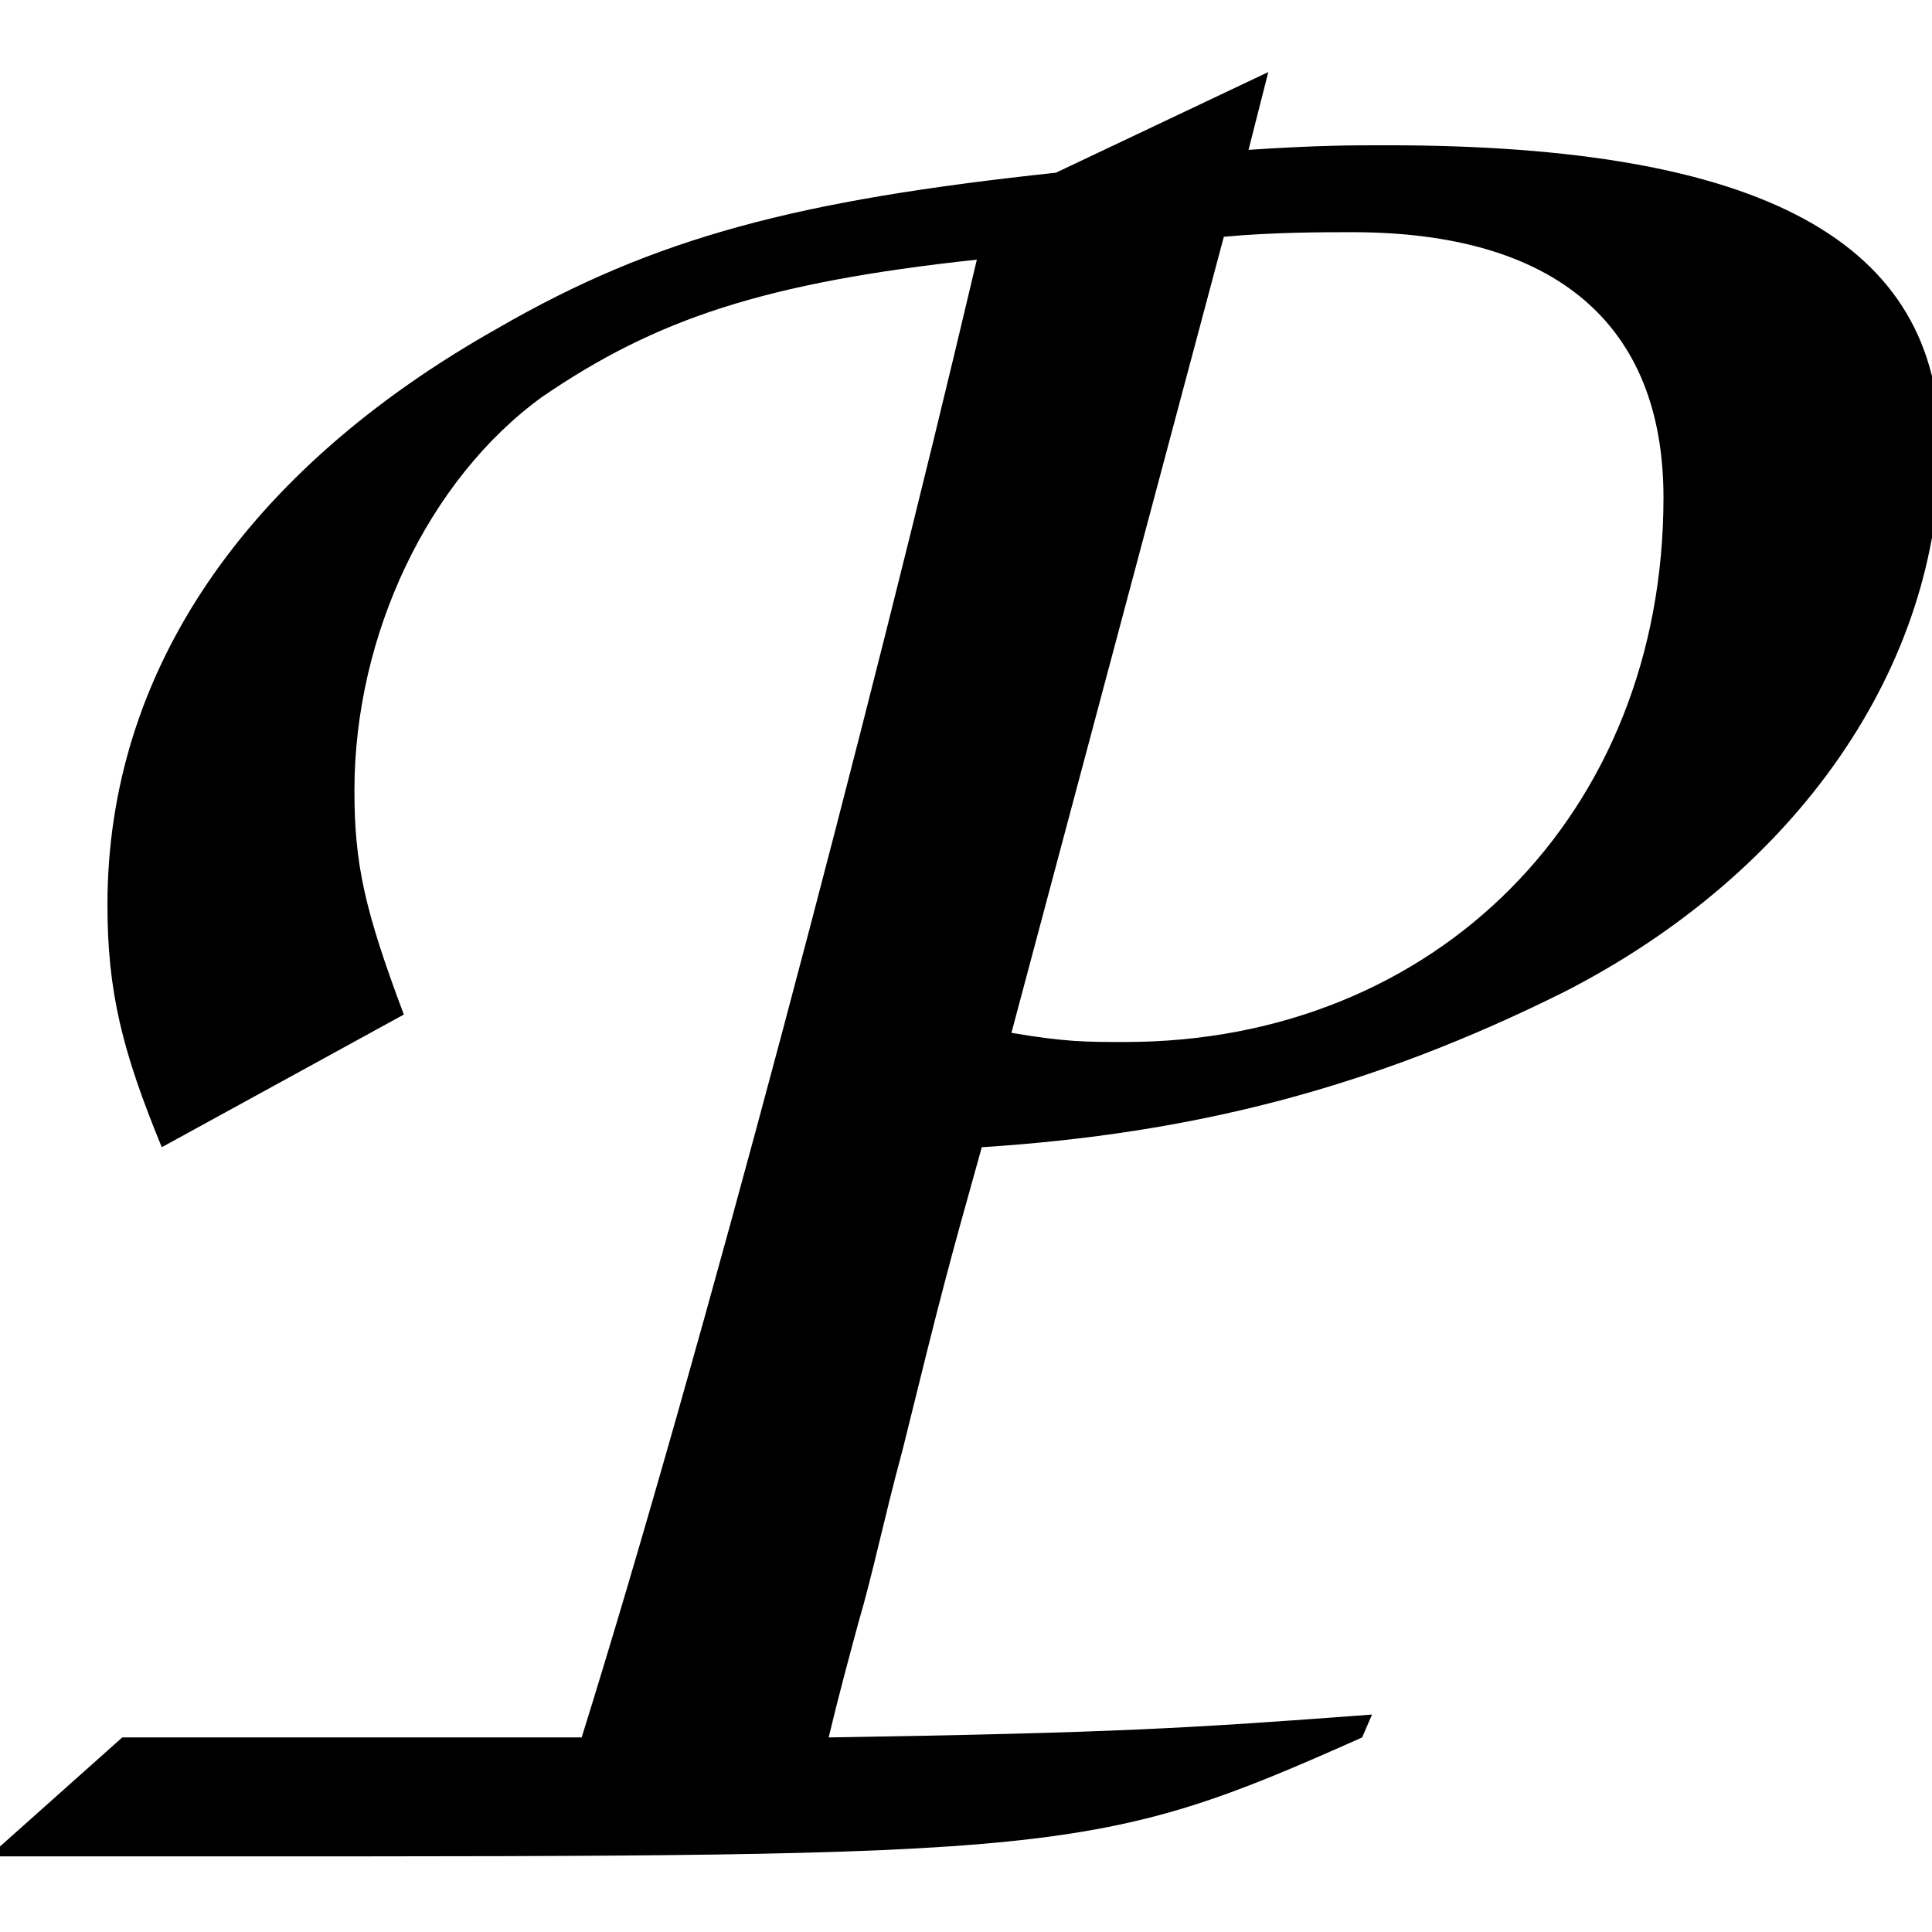
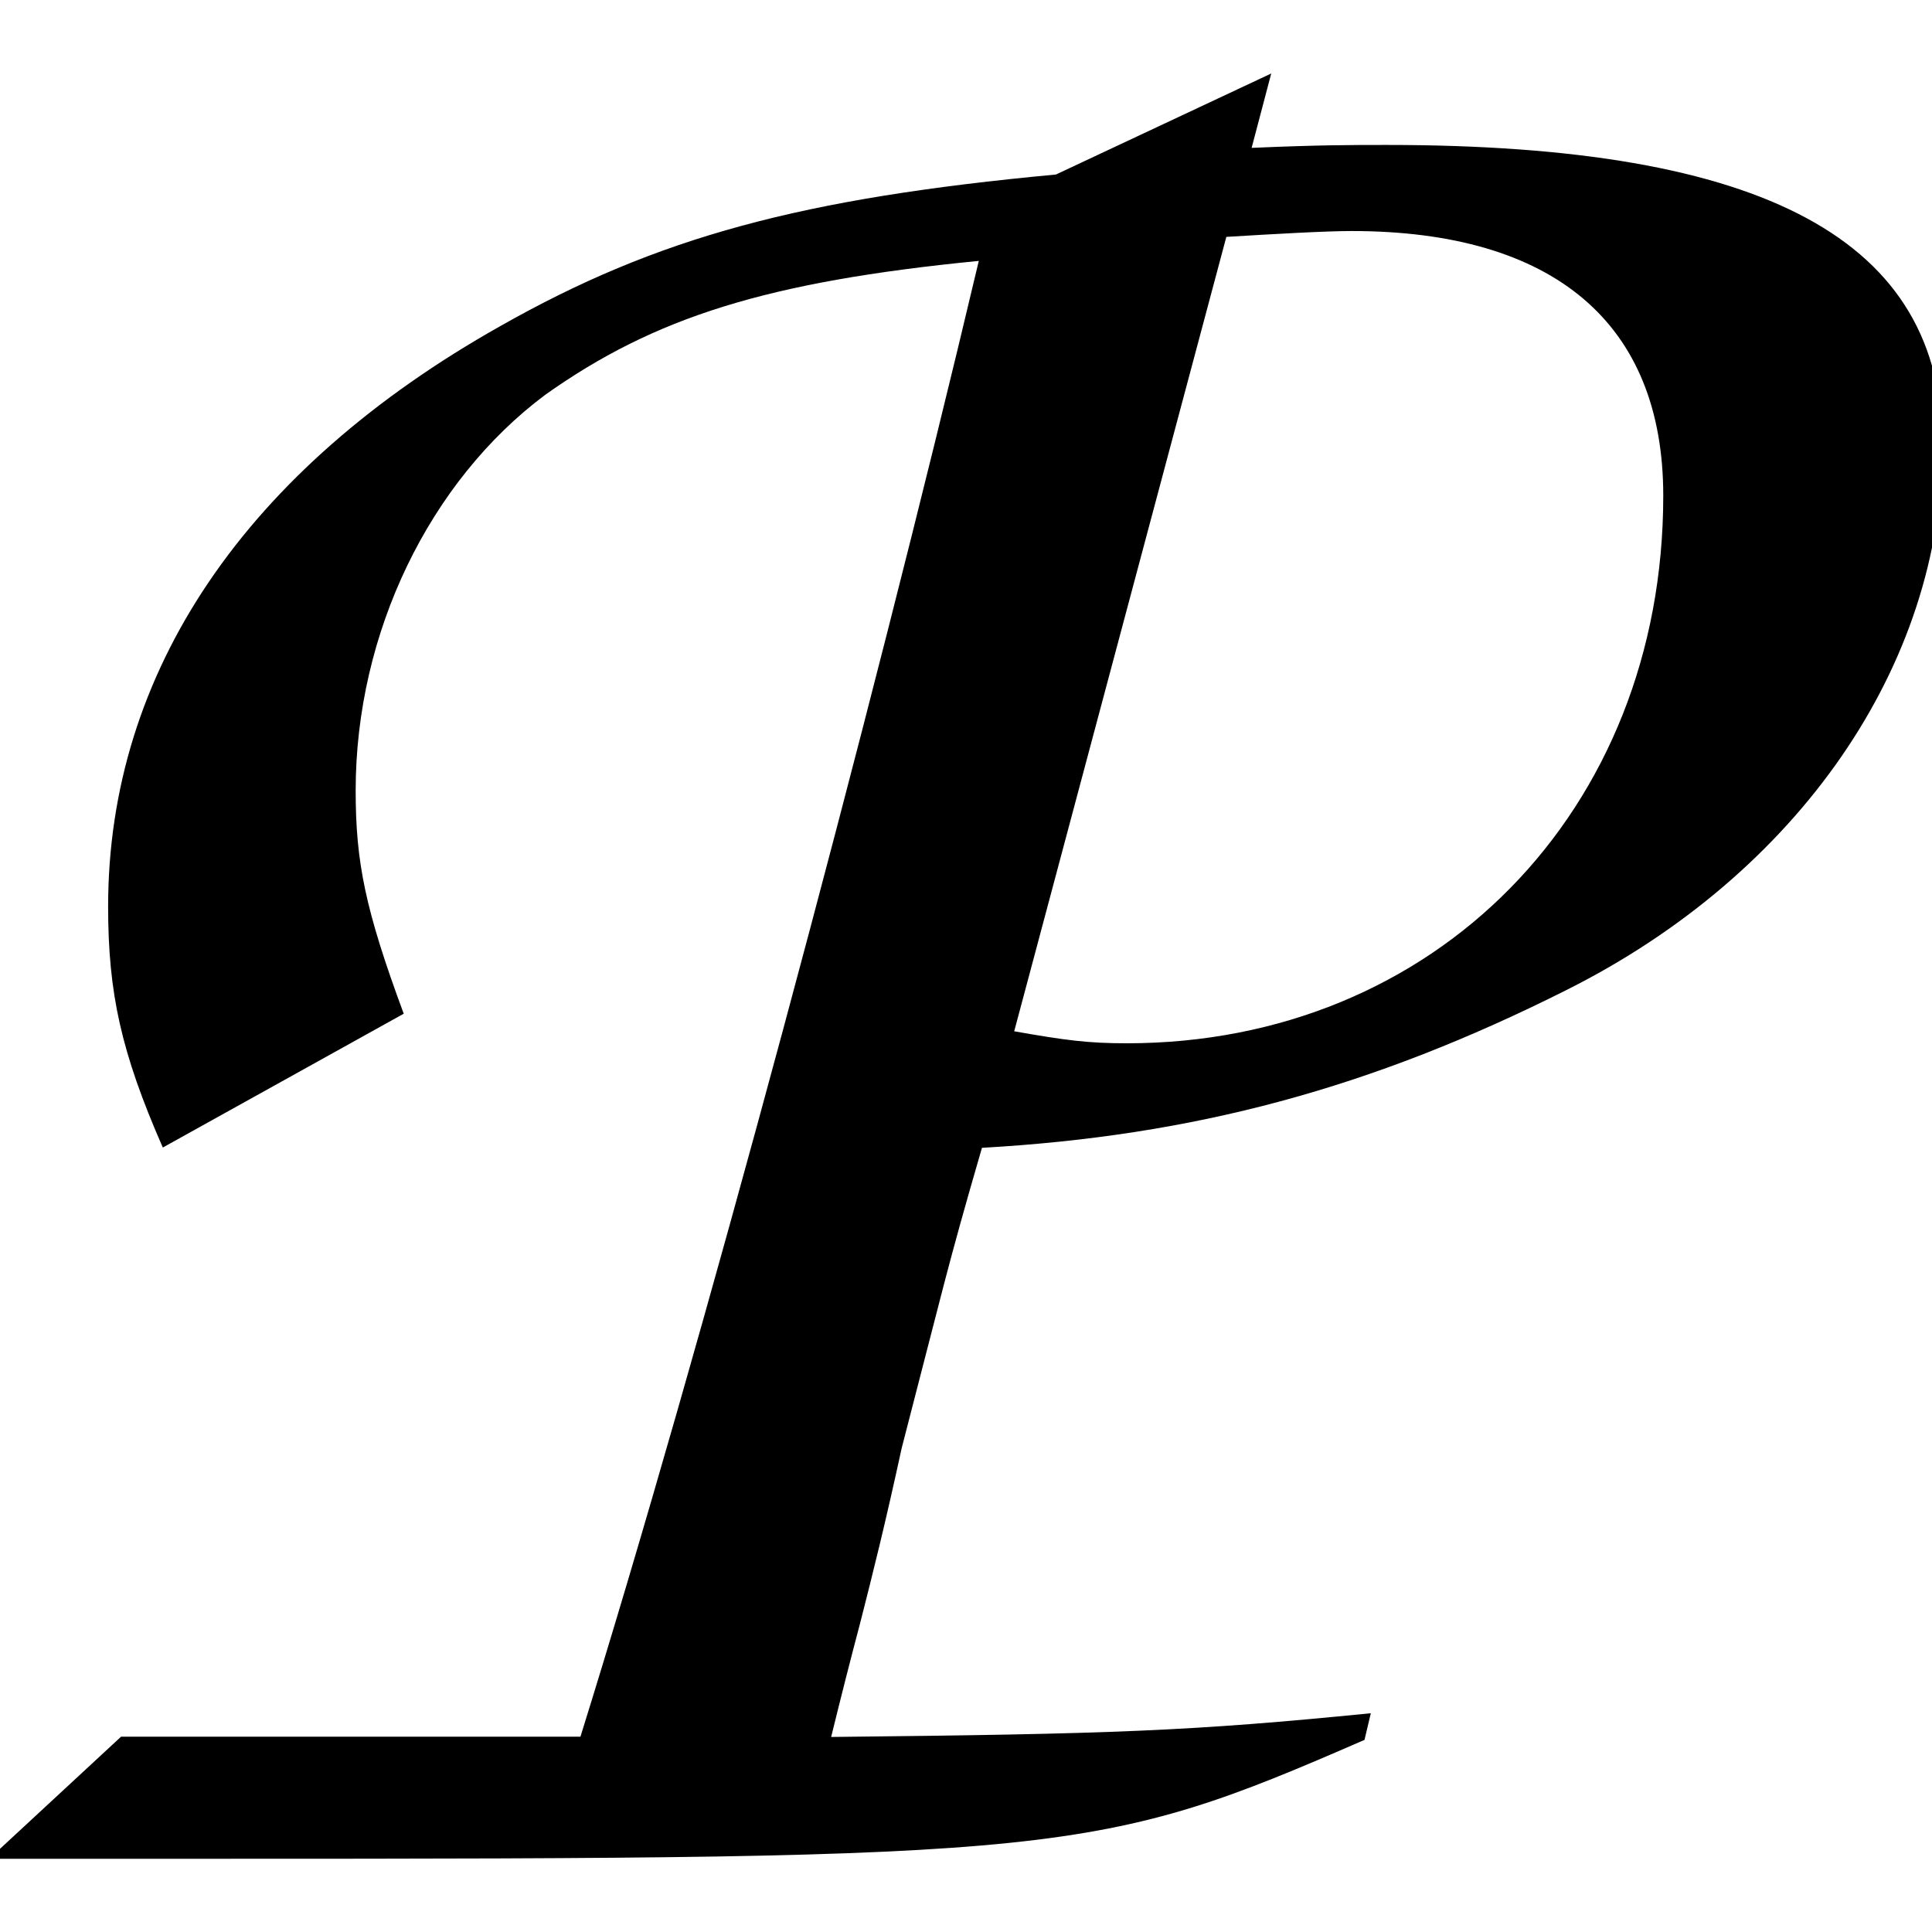
- <svg xmlns="http://www.w3.org/2000/svg" width="24" height="24" version="1.1" viewBox="0 0 6.35 6.35">
-   <text transform="scale(1.0391 .9624)" x="-0.41" y="6.358" fill="#000000" font-family="Z003" font-size="10.162px" stroke-width=".212" style="font-variant-caps:normal;font-variant-east-asian:normal;font-variant-ligatures:normal;font-variant-numeric:normal" xml:space="preserve">
-     <tspan x="-0.41" y="6.358">P</tspan>
-   </text>
+ <svg xmlns="http://www.w3.org/2000/svg" width="24" height="24" version="1.1" viewBox="0 0 6.35 6.35" id="svg1">
+   <defs id="defs1" />
+   <path d="m 0.383,5.931 -0.417,0.417 H 0.678 c 2.703,0 2.795,-0.01 3.638,-0.406 l 0.02,-0.091 c -0.569,0.061 -0.813,0.071 -1.707,0.081 0.03,-0.132 0.061,-0.264 0.091,-0.386 0.041,-0.173 0.081,-0.346 0.132,-0.6 0.132,-0.549 0.142,-0.61 0.254,-1.026 0.671,-0.041 1.23,-0.203 1.849,-0.539 0.732,-0.396 1.189,-1.108 1.189,-1.86 0,-0.701 -0.559,-1.026 -1.758,-1.026 -0.112,0 -0.213,0 -0.427,0.01 L 4.021,0.251 3.34,0.596 C 2.537,0.677 2.08,0.809 1.582,1.114 c -0.803,0.488 -1.24,1.179 -1.24,1.982 0,0.295 0.041,0.498 0.173,0.823 l 0.762,-0.457 c -0.122,-0.356 -0.152,-0.518 -0.152,-0.762 0,-0.539 0.234,-1.057 0.6,-1.352 C 2.07,1.084 2.425,0.962 3.096,0.891 2.751,2.466 2.212,4.63 1.836,5.931 Z M 3.879,0.809 c 0.152,-0.01 0.315,-0.02 0.396,-0.02 0.64,0 0.986,0.315 0.986,0.904 0,1.077 -0.722,1.87 -1.697,1.87 -0.122,0 -0.193,-0.01 -0.356,-0.041 z" id="text1" style="font-size:10.162px;font-family:Z003;stroke-width:0.212" transform="scale(1.0391 .9624)" aria-label="P" />
</svg>
